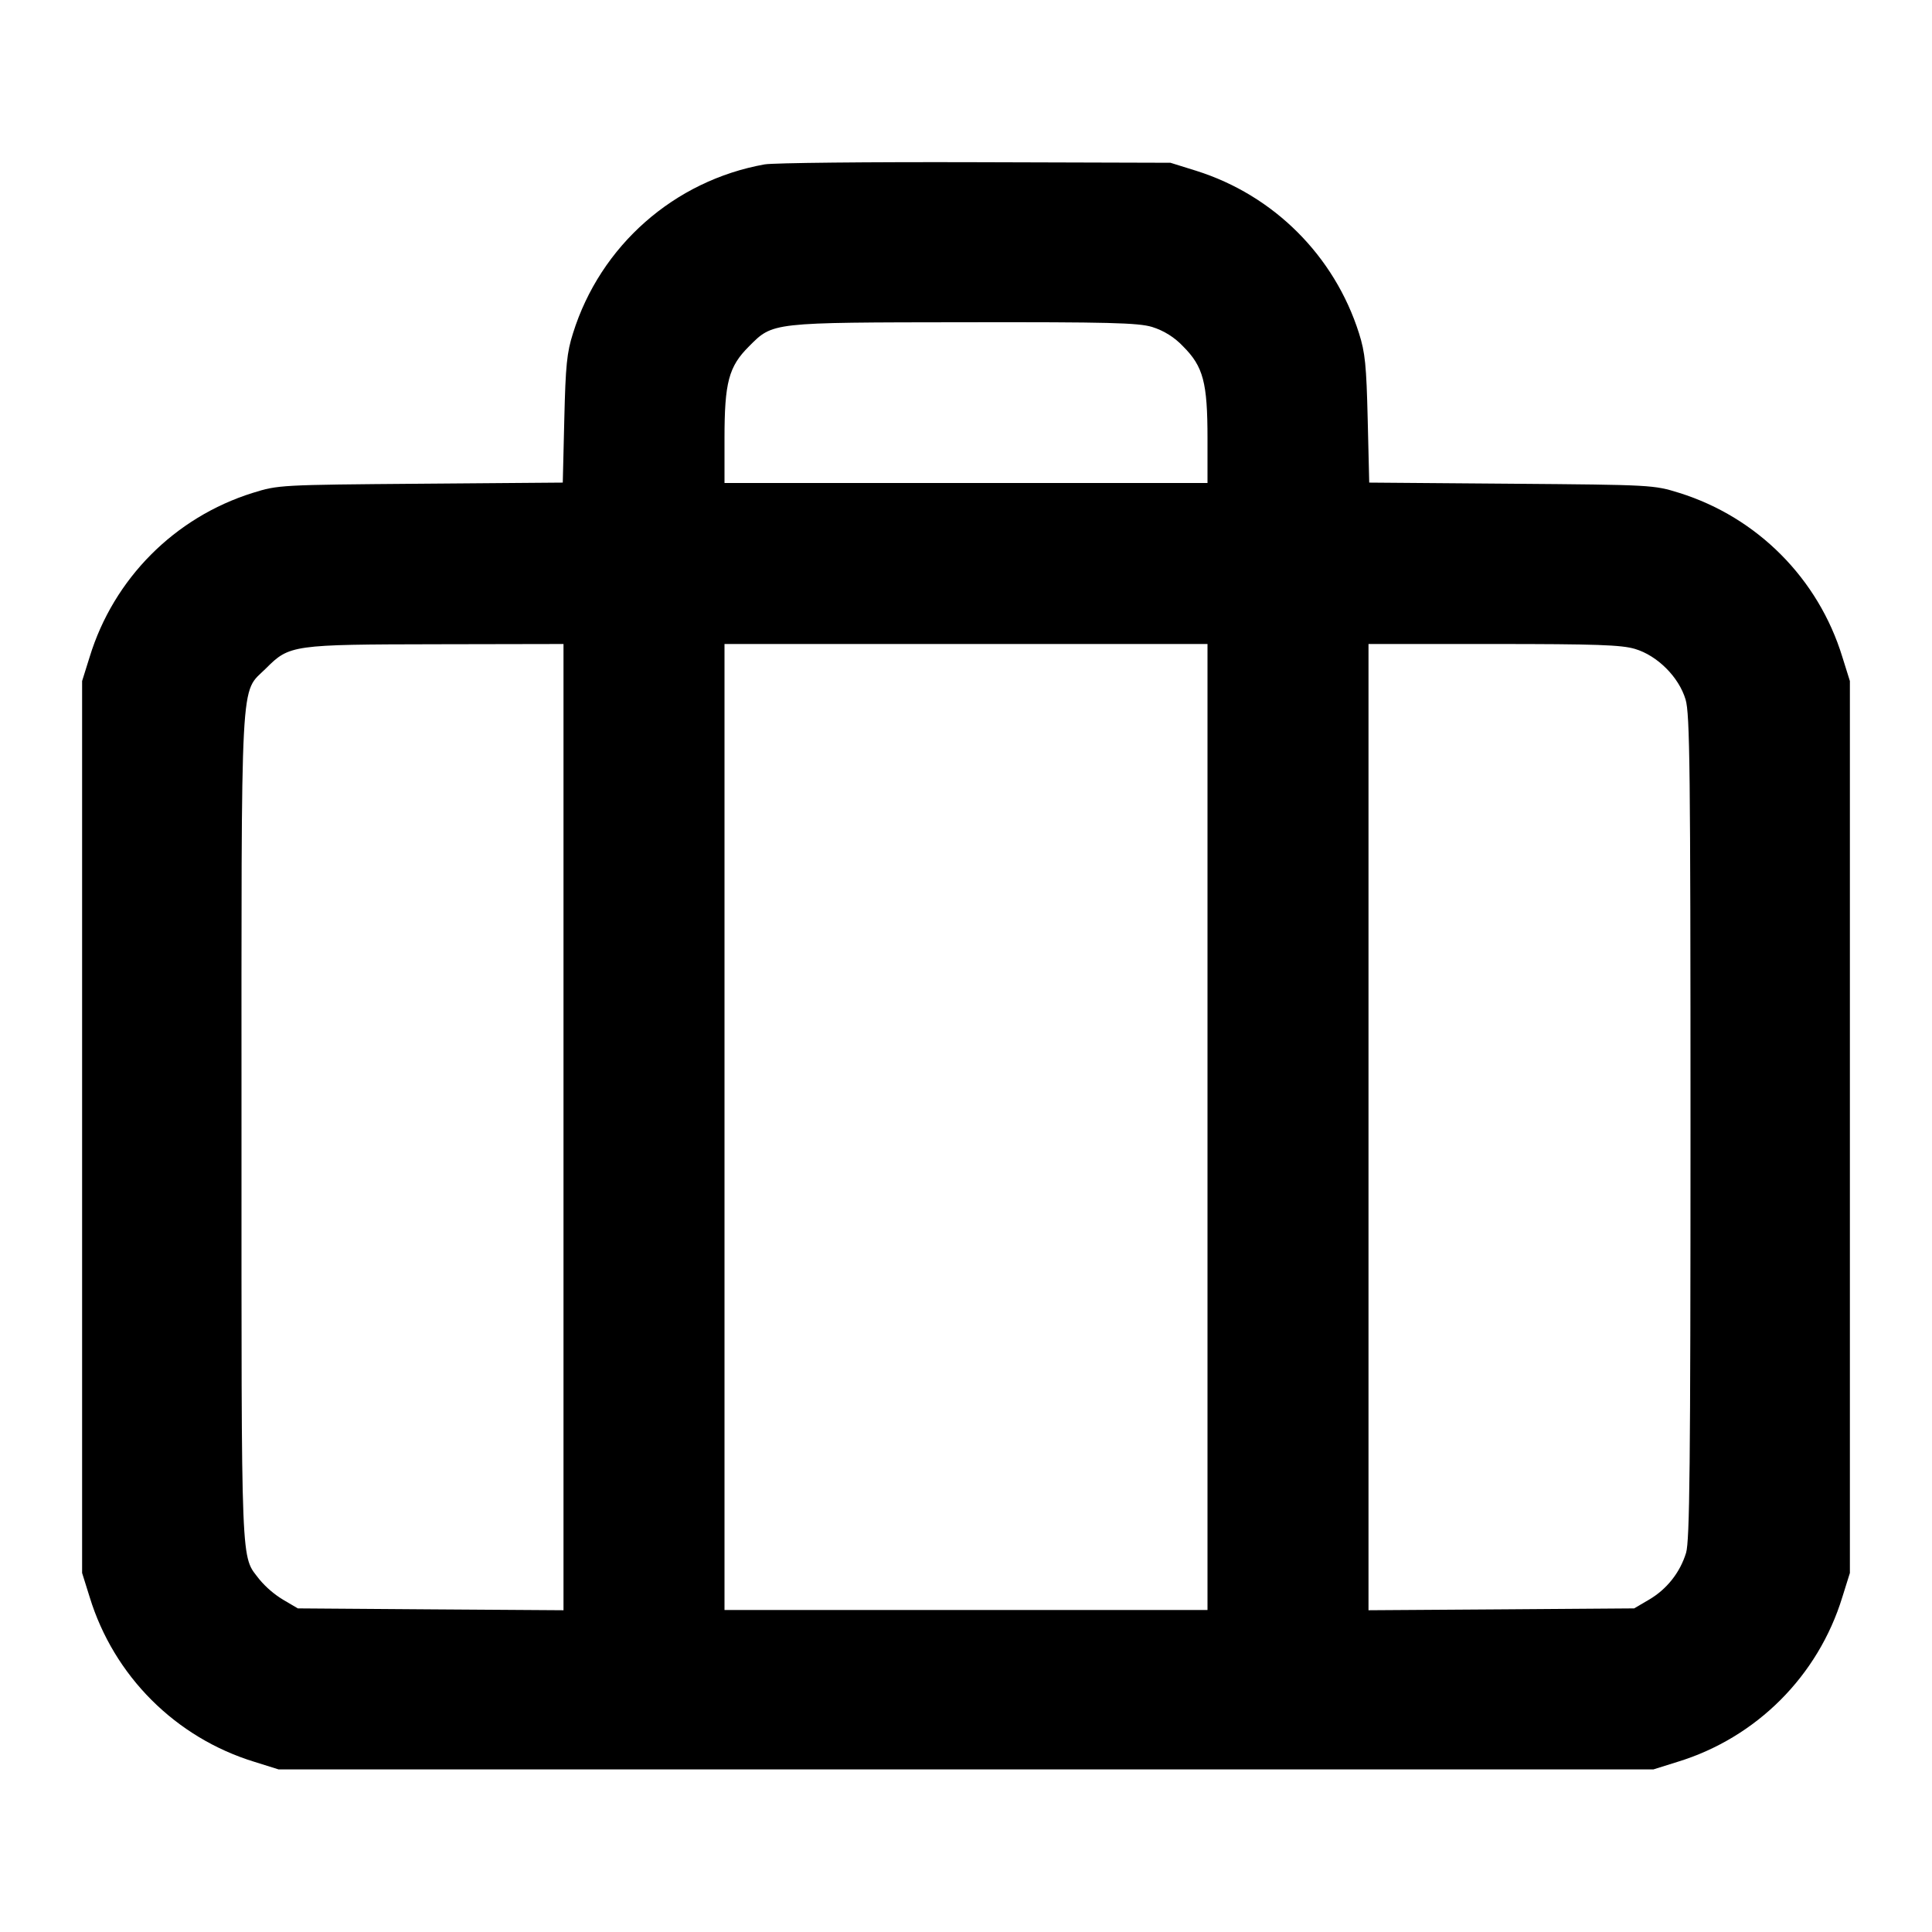
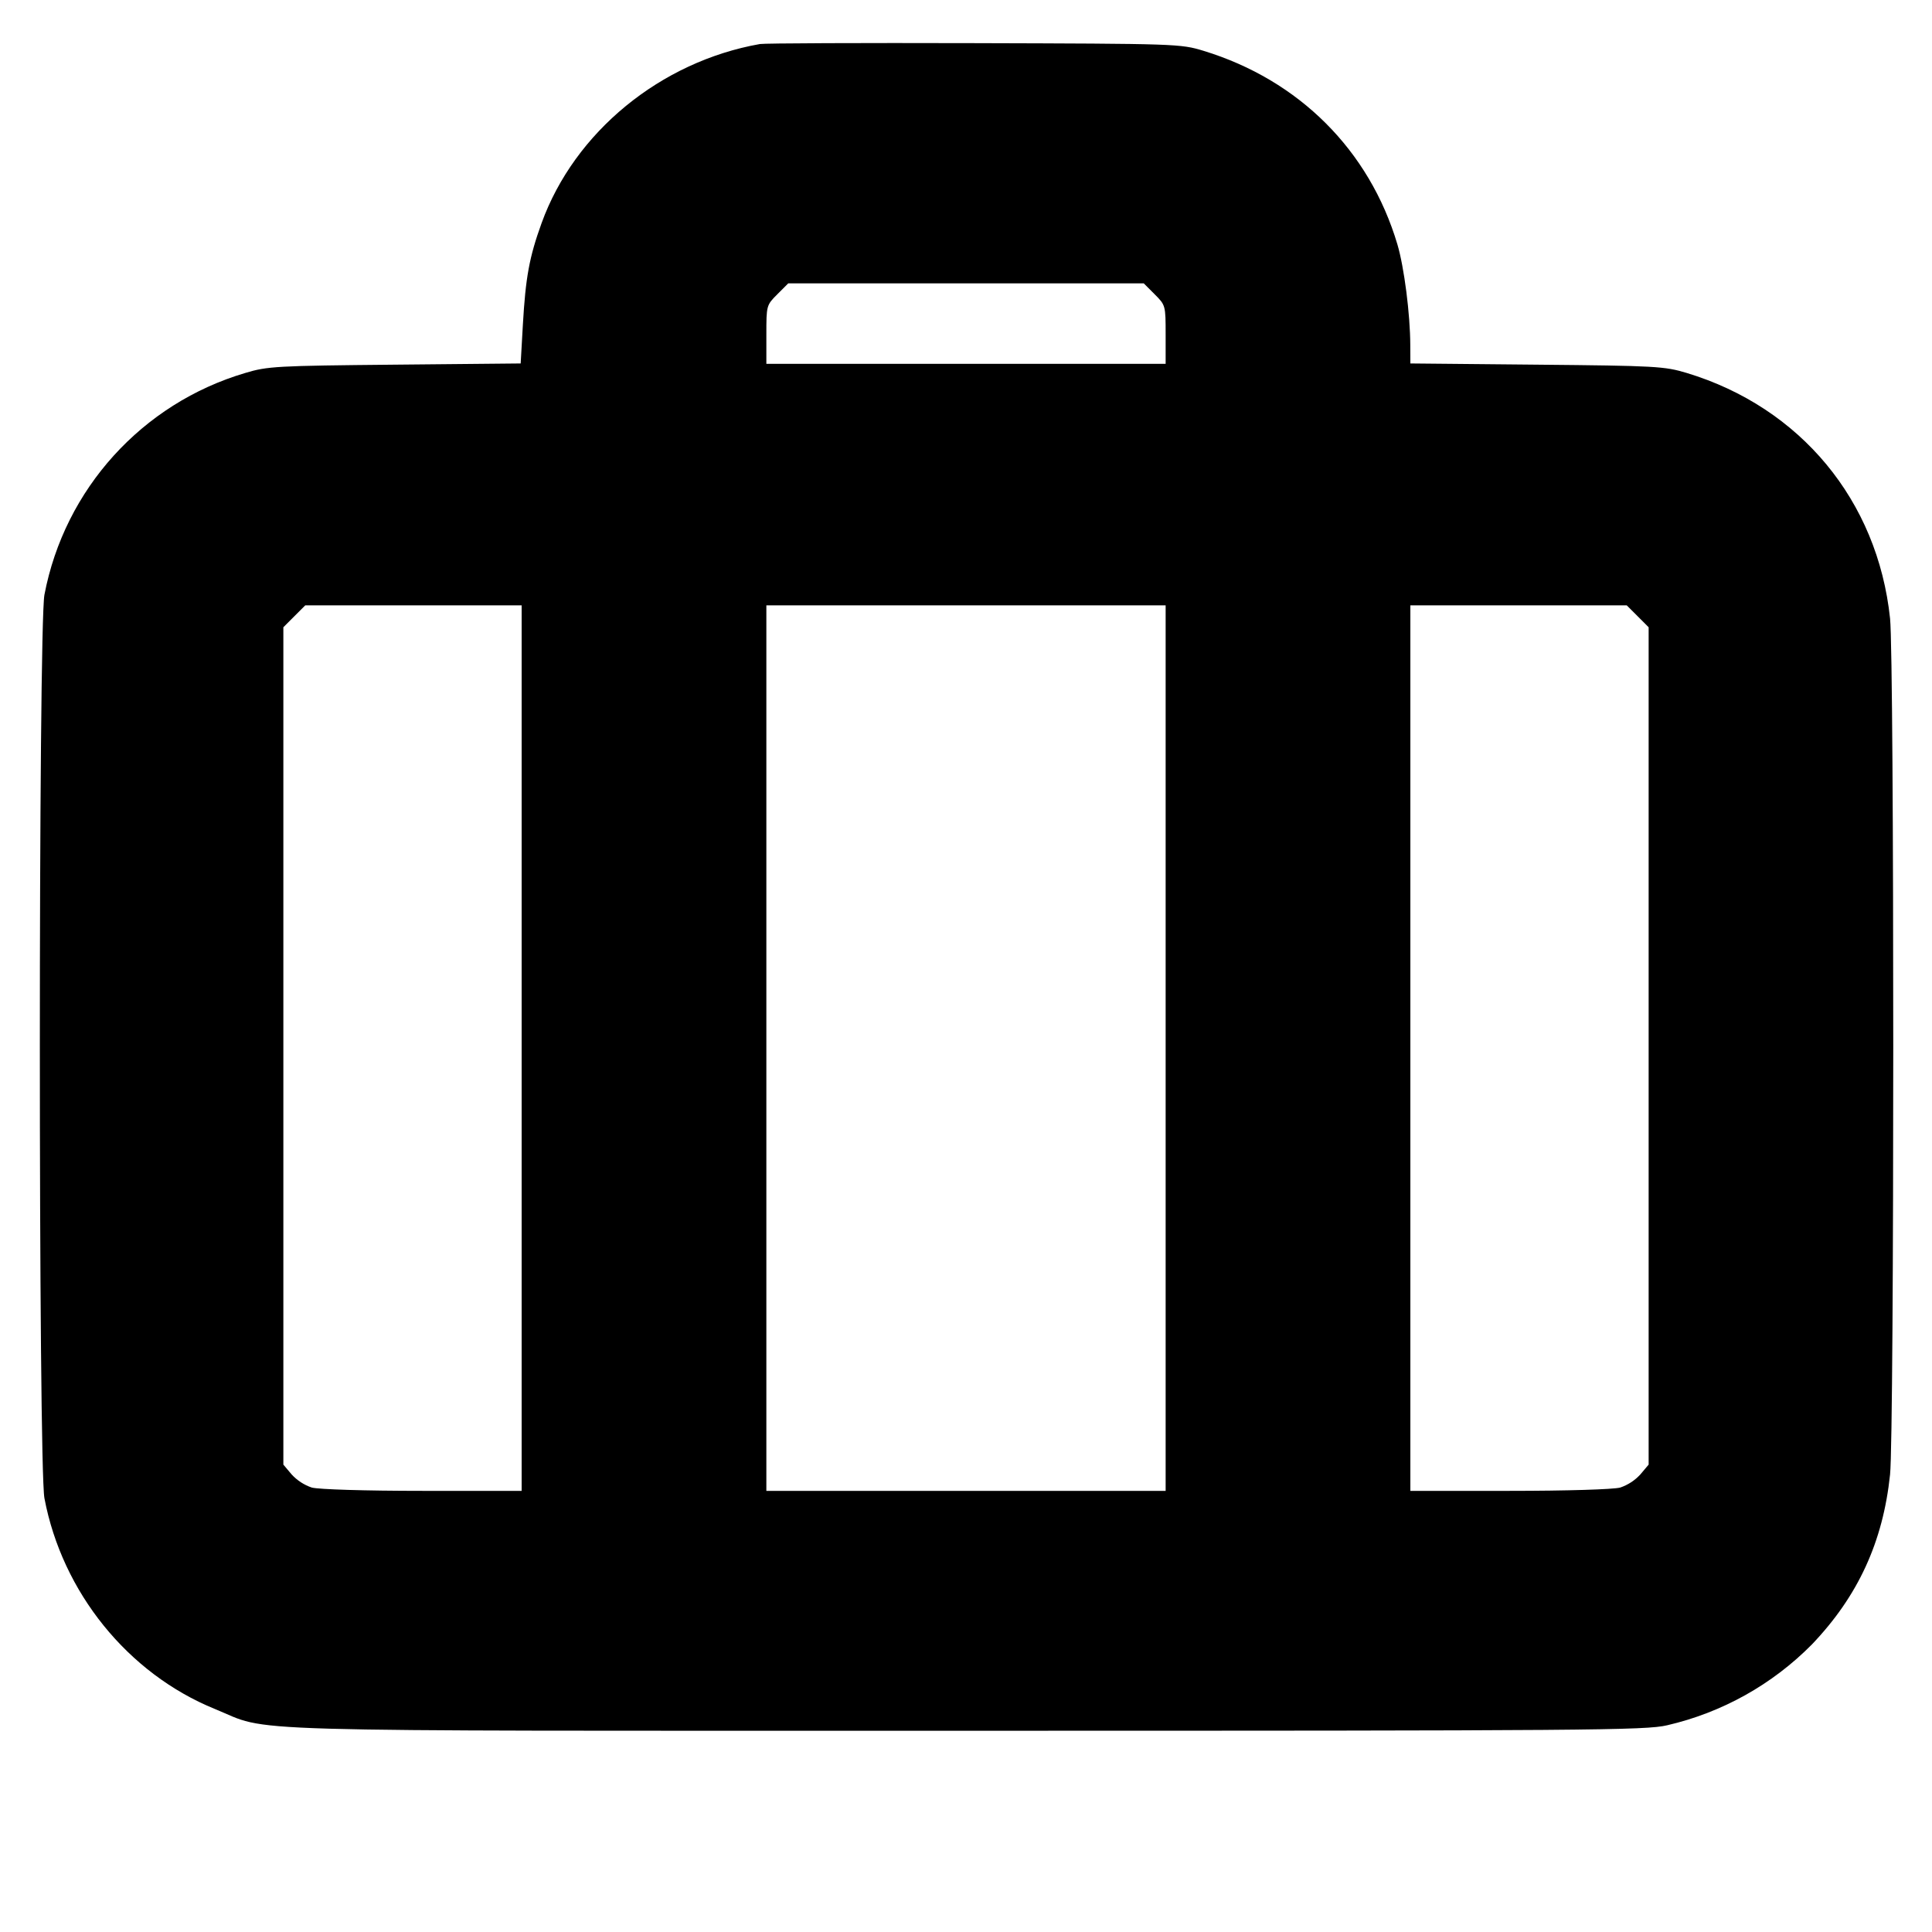
- <svg xmlns="http://www.w3.org/2000/svg" width="24" height="24" fill="none" stroke="currentColor" stroke-width="2" stroke-linecap="round" stroke-linejoin="round" class="lucide lucide-briefcase">
-   <path d="M9.499 2.042A3.057 3.057 0 0 0 7.118 4.14c-.076.239-.092.396-.108 1.067l-.019.788-1.766.014c-1.748.014-1.768.015-2.086.114A3.08 3.08 0 0 0 1.114 8.16l-.094.3v11.08l.094.3a3.086 3.086 0 0 0 2.046 2.046l.3.094h17.08l.3-.094a3.086 3.086 0 0 0 2.046-2.046l.094-.3V8.46l-.094-.3a3.08 3.08 0 0 0-2.025-2.037c-.318-.099-.338-.1-2.086-.114l-1.766-.014-.019-.788c-.016-.671-.032-.828-.108-1.067a3.096 3.096 0 0 0-2.021-2.018l-.321-.1-2.42-.007c-1.331-.004-2.511.008-2.621.027m4.811 2.019a.893.893 0 0 1 .387.242c.251.251.303.448.303 1.144V6H9v-.553c0-.697.052-.893.304-1.144.3-.301.265-.297 2.679-.3 1.789-.003 2.155.007 2.327.058M7 14.002v6.001l-1.65-.011-1.65-.012-.184-.108a1.199 1.199 0 0 1-.291-.249C2.988 19.312 3 19.608 3 14.022c0-5.782-.021-5.395.304-5.719.292-.292.325-.297 2.126-.3L7 8v6.002M15 14v6H9V8h6v6m5.31-5.939c.279.083.546.35.629.629.053.178.061.856.061 5.311 0 4.211-.01 5.138-.055 5.289a1.02 1.02 0 0 1-.461.582l-.184.108-1.65.012-1.65.011V8h1.553c1.273 0 1.589.011 1.757.061" fill-rule="evenodd" fill="#000" stroke="none" />
+ <svg xmlns="http://www.w3.org/2000/svg" width="24" height="24" fill="none" stroke="currentColor" stroke-linecap="round" stroke-linejoin="round" stroke-width="3">
+   <path fill="#000" fill-rule="evenodd" stroke="none" d="M9.44.547C8.205.765 7.137 1.641 6.728 2.771c-.153.423-.199.674-.233 1.268l-.027.476-1.564.015c-1.477.014-1.58.02-1.857.103A3.57 3.57 0 0 0 .552 7.388c-.076.397-.076 10.827 0 11.224.221 1.168 1.036 2.177 2.116 2.617.719.293-.04.271 9.332.271 7.775 0 8.442-.005 8.71-.068a3.7 3.7 0 0 0 1.798-1.004c.573-.6.883-1.272.971-2.111.053-.506.053-10.128 0-10.634-.154-1.465-1.113-2.622-2.526-3.05-.277-.083-.38-.089-1.863-.103l-1.57-.015-.001-.228c-.001-.384-.076-.967-.16-1.251-.348-1.169-1.221-2.041-2.406-2.404-.289-.088-.325-.089-2.853-.096-1.408-.004-2.605.001-2.66.011m4.904 3.109c.135.135.136.139.136.5v.364H9.52v-.364c0-.361.001-.365.136-.5l.136-.136h4.416zM6.48 13.02v5.5H5.25c-.716 0-1.292-.018-1.377-.041a.6.6 0 0 1-.25-.163l-.103-.122V7.792l.136-.136.136-.136H6.48zm8 0v5.5H9.52v-11h4.96zm5.864-5.364.136.136v10.402l-.103.122a.6.6 0 0 1-.25.163c-.085.023-.661.041-1.377.041h-1.23v-11h2.688z" />
</svg>
